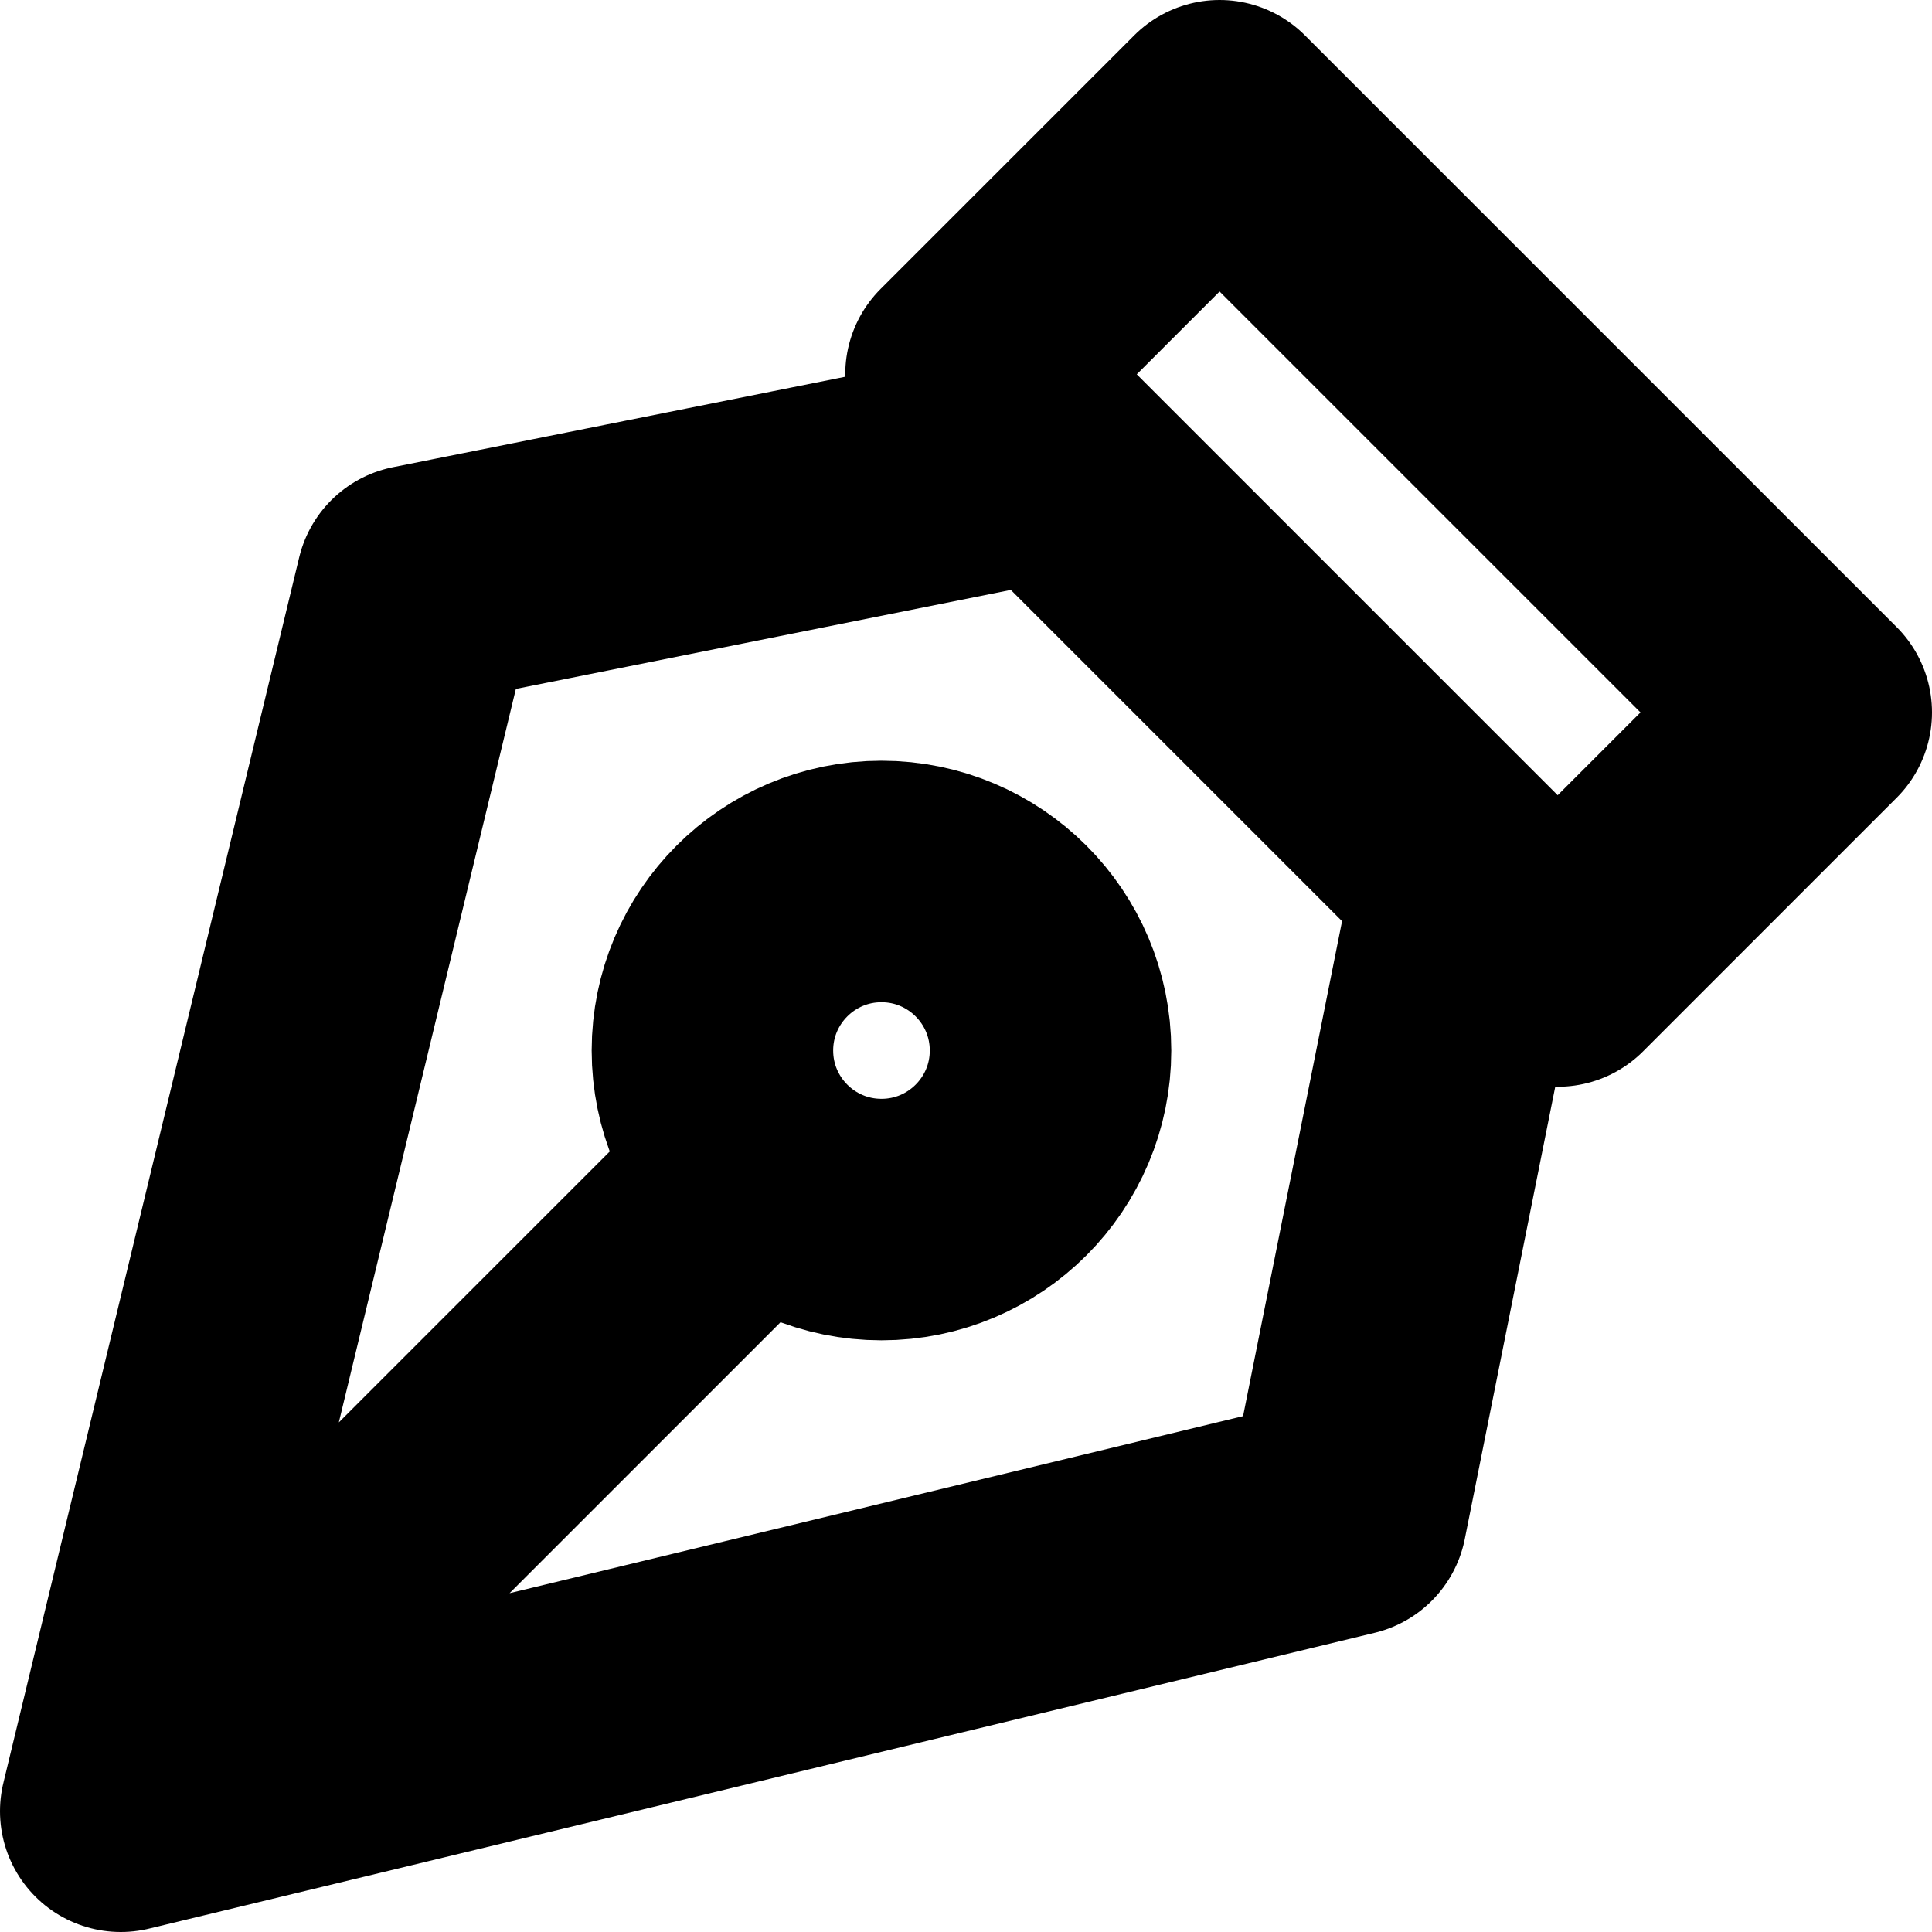
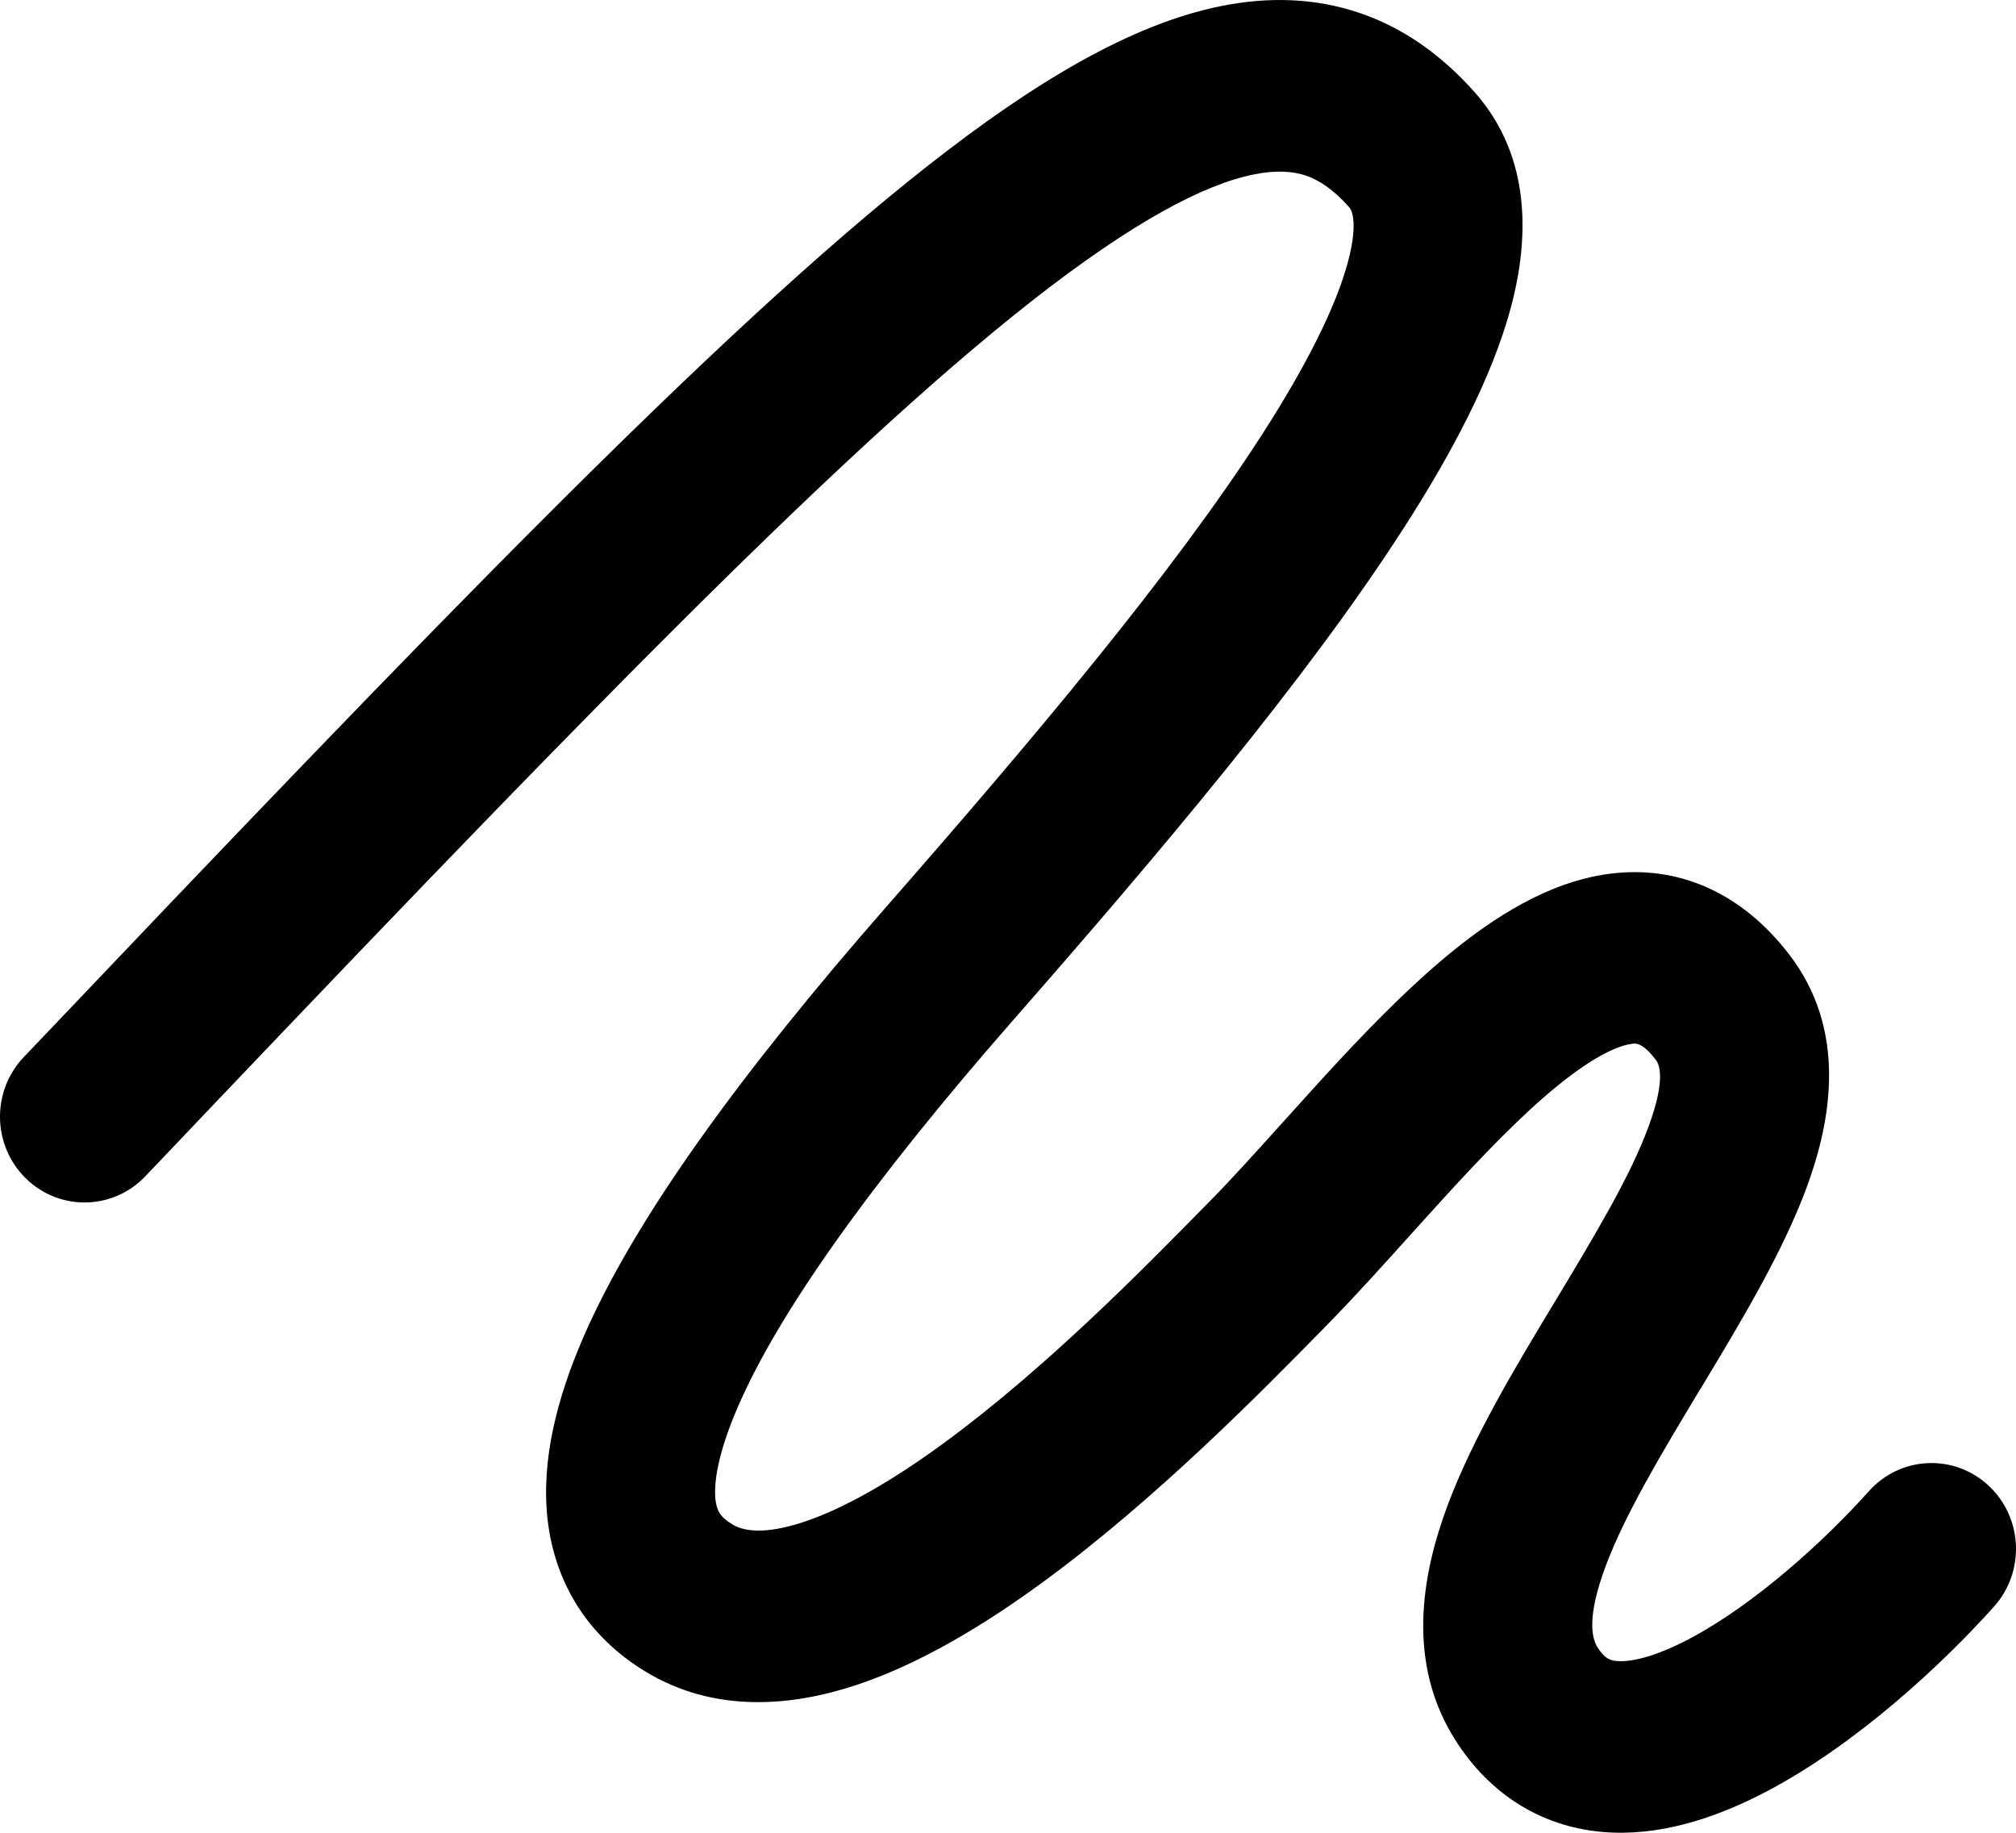
- <svg xmlns="http://www.w3.org/2000/svg" width="100%" height="100%" viewBox="0 0 16 16" fill="none">
-   <path d="M1 15L11.15 12.55L12.2 7.3L8.7 3.8L3.45 4.85L1 15ZM1 15L6.31 9.69M8 3.1L12.9 8L15 5.9L10.1 1L8 3.1ZM8.7 8.7C8.7 7.927 8.073 7.3 7.3 7.3C6.527 7.3 5.9 7.927 5.9 8.7C5.9 9.473 6.527 10.1 7.3 10.1C8.073 10.1 8.7 9.473 8.7 8.7Z" stroke="currentColor" stroke-width="2" stroke-linecap="round" stroke-linejoin="round" />
+ <svg xmlns="http://www.w3.org/2000/svg" width="22" height="20" viewBox="0 0 22 20" fill="none">
+   <path fill-rule="evenodd" clip-rule="evenodd" d="M11.254 3.289C9.062 5.011 6.017 8.176 1.586 12.836C1.232 13.208 0.648 13.218 0.282 12.859C-0.085 12.5 -0.095 11.907 0.259 11.536C4.645 6.923 7.801 3.634 10.126 1.808C11.28 0.902 12.34 0.264 13.326 0.066C13.839 -0.037 14.352 -0.025 14.845 0.144C15.337 0.313 15.749 0.619 16.095 1.009C16.717 1.713 16.688 2.616 16.485 3.365C16.28 4.122 15.845 4.945 15.315 5.768C14.249 7.425 12.63 9.336 11.059 11.129C9.496 12.915 8.494 14.329 8.05 15.357C7.828 15.871 7.788 16.193 7.808 16.367C7.822 16.482 7.856 16.552 7.989 16.633C8.101 16.702 8.322 16.756 8.768 16.609C9.21 16.463 9.736 16.161 10.304 15.744C11.415 14.93 12.492 13.832 13.156 13.155L13.194 13.117C13.45 12.857 13.712 12.565 13.997 12.249C14.13 12.101 14.269 11.947 14.414 11.788C14.849 11.312 15.331 10.808 15.822 10.404C16.295 10.017 16.888 9.628 17.549 9.537C18.314 9.432 19.005 9.743 19.52 10.409C20.166 11.244 19.982 12.233 19.717 12.954C19.452 13.672 18.989 14.438 18.584 15.111L18.55 15.166C18.109 15.898 17.73 16.534 17.521 17.093C17.307 17.668 17.376 17.889 17.436 17.981C17.519 18.107 17.578 18.124 17.668 18.127C17.819 18.133 18.074 18.074 18.433 17.885C19.142 17.512 19.908 16.817 20.395 16.272C20.738 15.889 21.321 15.861 21.698 16.209C22.075 16.557 22.103 17.149 21.76 17.532C21.198 18.159 20.263 19.031 19.282 19.547C18.796 19.803 18.208 20.02 17.602 19.998C16.936 19.974 16.323 19.661 15.902 19.02C15.332 18.153 15.52 17.172 15.796 16.43C16.074 15.686 16.545 14.905 16.956 14.224L16.978 14.188C17.421 13.453 17.792 12.831 17.989 12.297C18.193 11.745 18.096 11.6 18.069 11.565C17.921 11.373 17.851 11.384 17.805 11.391C17.803 11.392 17.8 11.392 17.797 11.393C17.649 11.413 17.382 11.533 16.981 11.861C16.6 12.174 16.194 12.594 15.766 13.062C15.643 13.196 15.518 13.336 15.39 13.477C15.091 13.809 14.785 14.149 14.501 14.438C14.481 14.459 14.46 14.479 14.44 14.501C13.785 15.168 12.619 16.358 11.383 17.263C10.748 17.728 10.043 18.157 9.338 18.39C8.636 18.621 7.793 18.7 7.036 18.236C6.429 17.865 6.058 17.292 5.976 16.585C5.902 15.938 6.079 15.258 6.361 14.604C6.928 13.293 8.095 11.696 9.681 9.885C11.26 8.082 12.79 6.268 13.771 4.744C14.265 3.977 14.577 3.346 14.707 2.868C14.837 2.388 14.733 2.272 14.723 2.261C14.547 2.062 14.391 1.965 14.254 1.917C14.117 1.871 13.938 1.852 13.684 1.903C13.137 2.013 12.359 2.422 11.254 3.289Z" fill="black" />
</svg>
